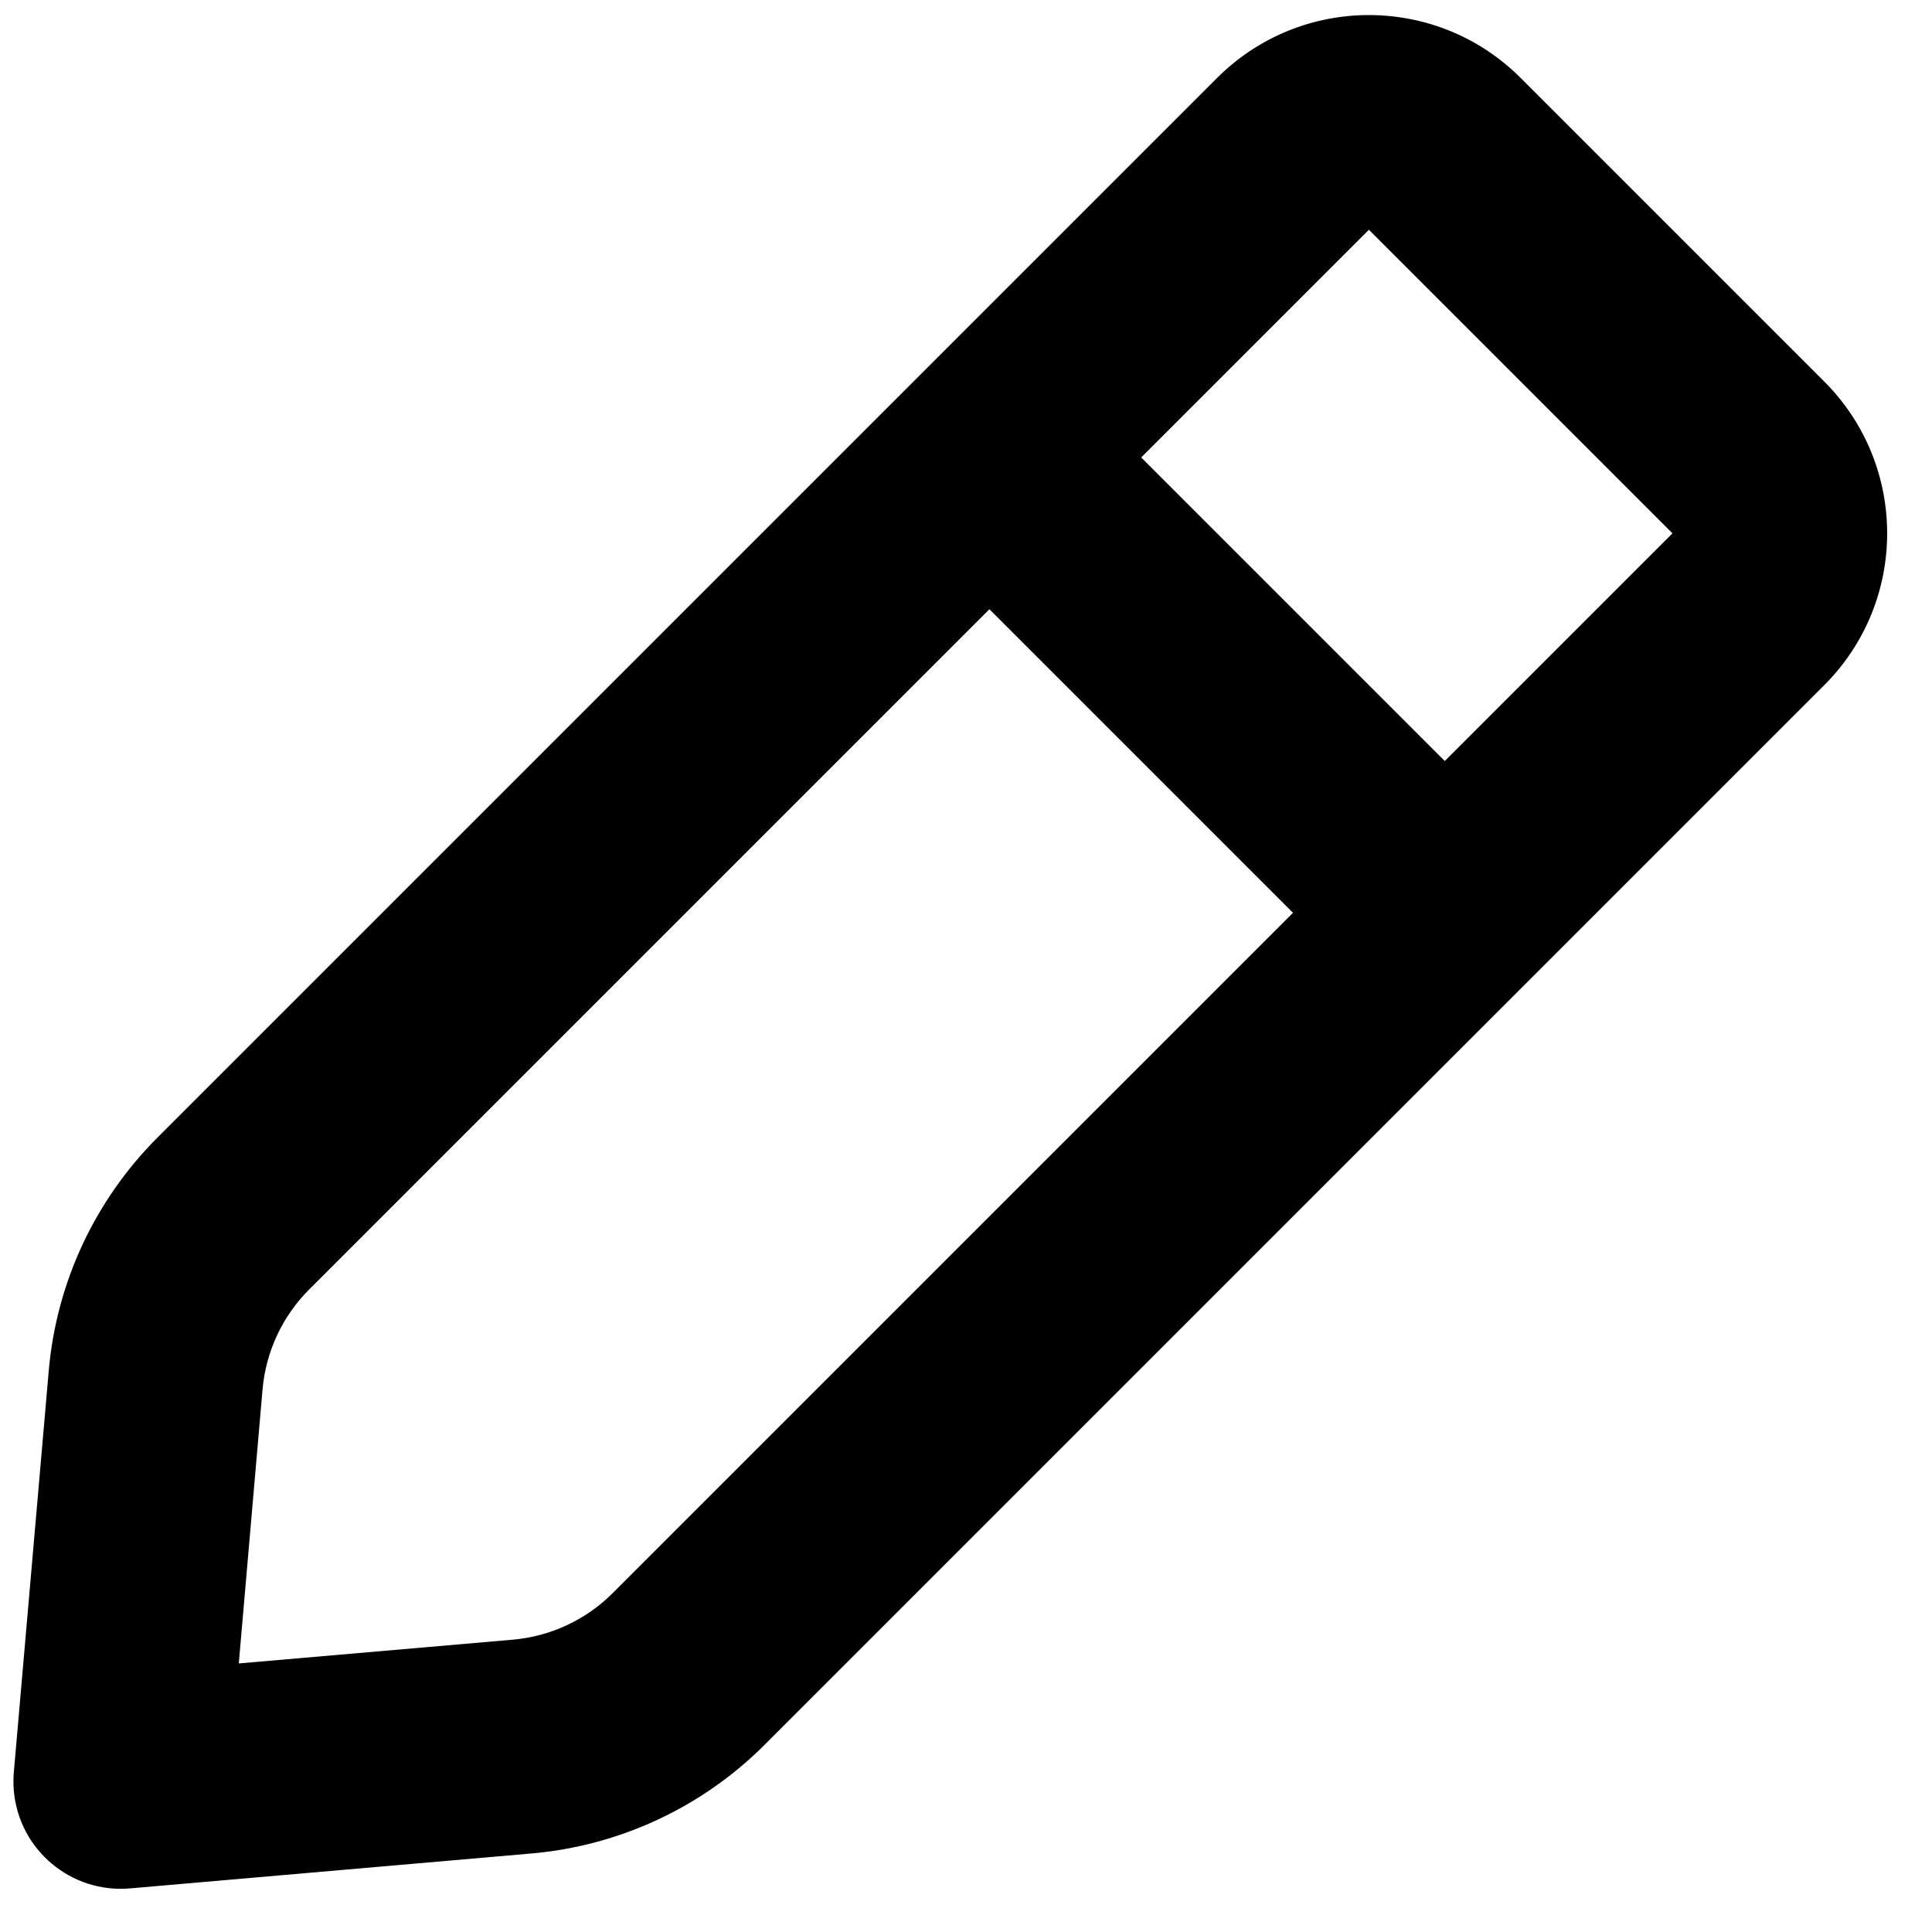
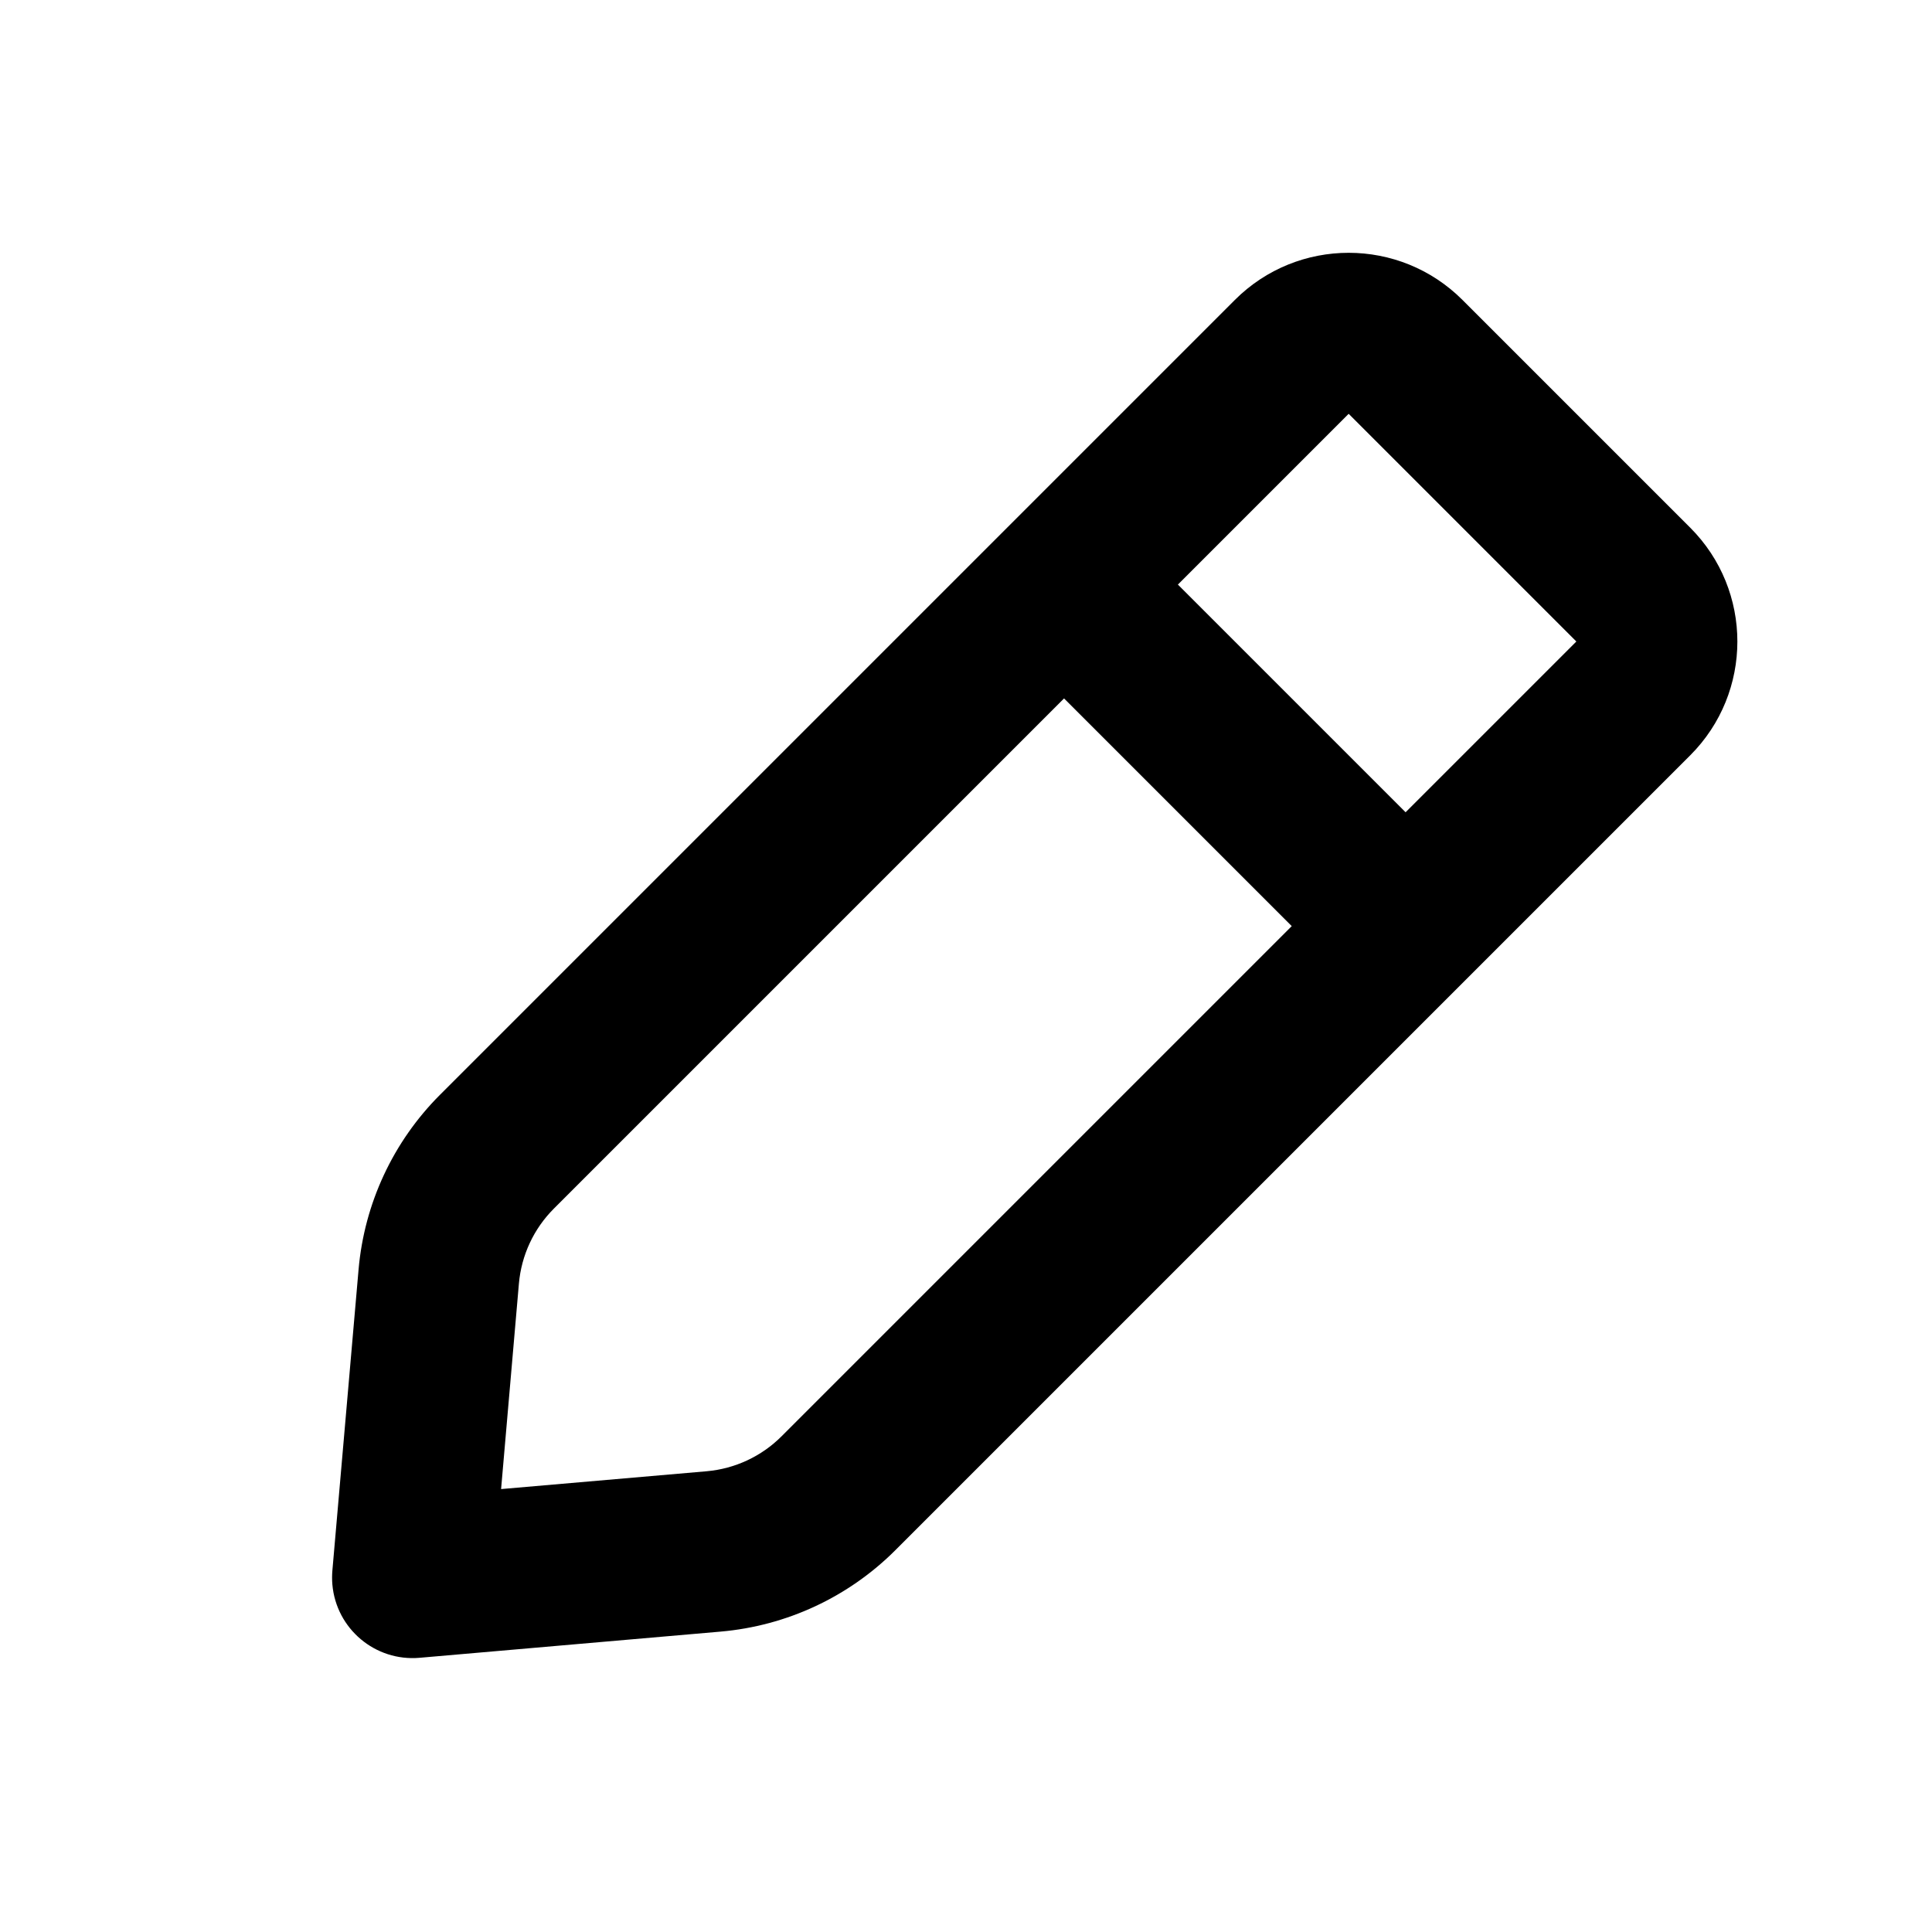
- <svg xmlns="http://www.w3.org/2000/svg" viewBox="0 0 18 18">
-   <path transform="translate(8, 9.722598) rotate(45) translate(-11, -10.7226) " d="M12.649,16.928 C12.876,16.657 13,16.316 13,15.963 L13,2 L9,2 L9,15.963 C9,16.316 9.124,16.657 9.351,16.928 L11,18.89 L12.649,16.928 Z M9,0 L13,0 C14.105,-1.02748945e-16 15,0.895 15,2 L15,15.963 C15,16.786 14.71,17.583 14.18,18.214 L11.766,21.088 C11.411,21.511 10.78,21.566 10.357,21.211 C10.313,21.174 10.272,21.133 10.234,21.088 L7.82,18.214 C7.29,17.583 7,16.786 7,15.963 L7,2 C7,0.895 7.895,-1.25124893e-15 9,0 Z M9,5 L13,5 L13,7 L9,7 L9,5 Z" id="path-1" />
+ <svg xmlns="http://www.w3.org/2000/svg" viewBox="0 0 24 24">
+   <path transform="translate(12, 12.7226) rotate(45) translate(-12, -12.7226)" d="M13.649,18.928 C13.876,18.657 14,18.316 14,17.963 L14,4 L10,4 L10,17.963 C10,18.316 10.124,18.657 10.351,18.928 L12,20.89 L13.649,18.928 Z M10,2 L14,2 C15.105,2 16,2.895 16,4 L16,17.963 C16,18.786 15.71,19.583 15.18,20.214 L12.766,23.088 C12.411,23.511 11.78,23.566 11.357,23.211 C11.313,23.174 11.272,23.133 11.234,23.088 L8.82,20.214 C8.29,19.583 8,18.786 8,17.963 L8,4 C8,2.895 8.895,2 10,2 Z M10,7 L14,7 L14,9 L10,9 L10,7 Z" id="path-1" />
</svg>
